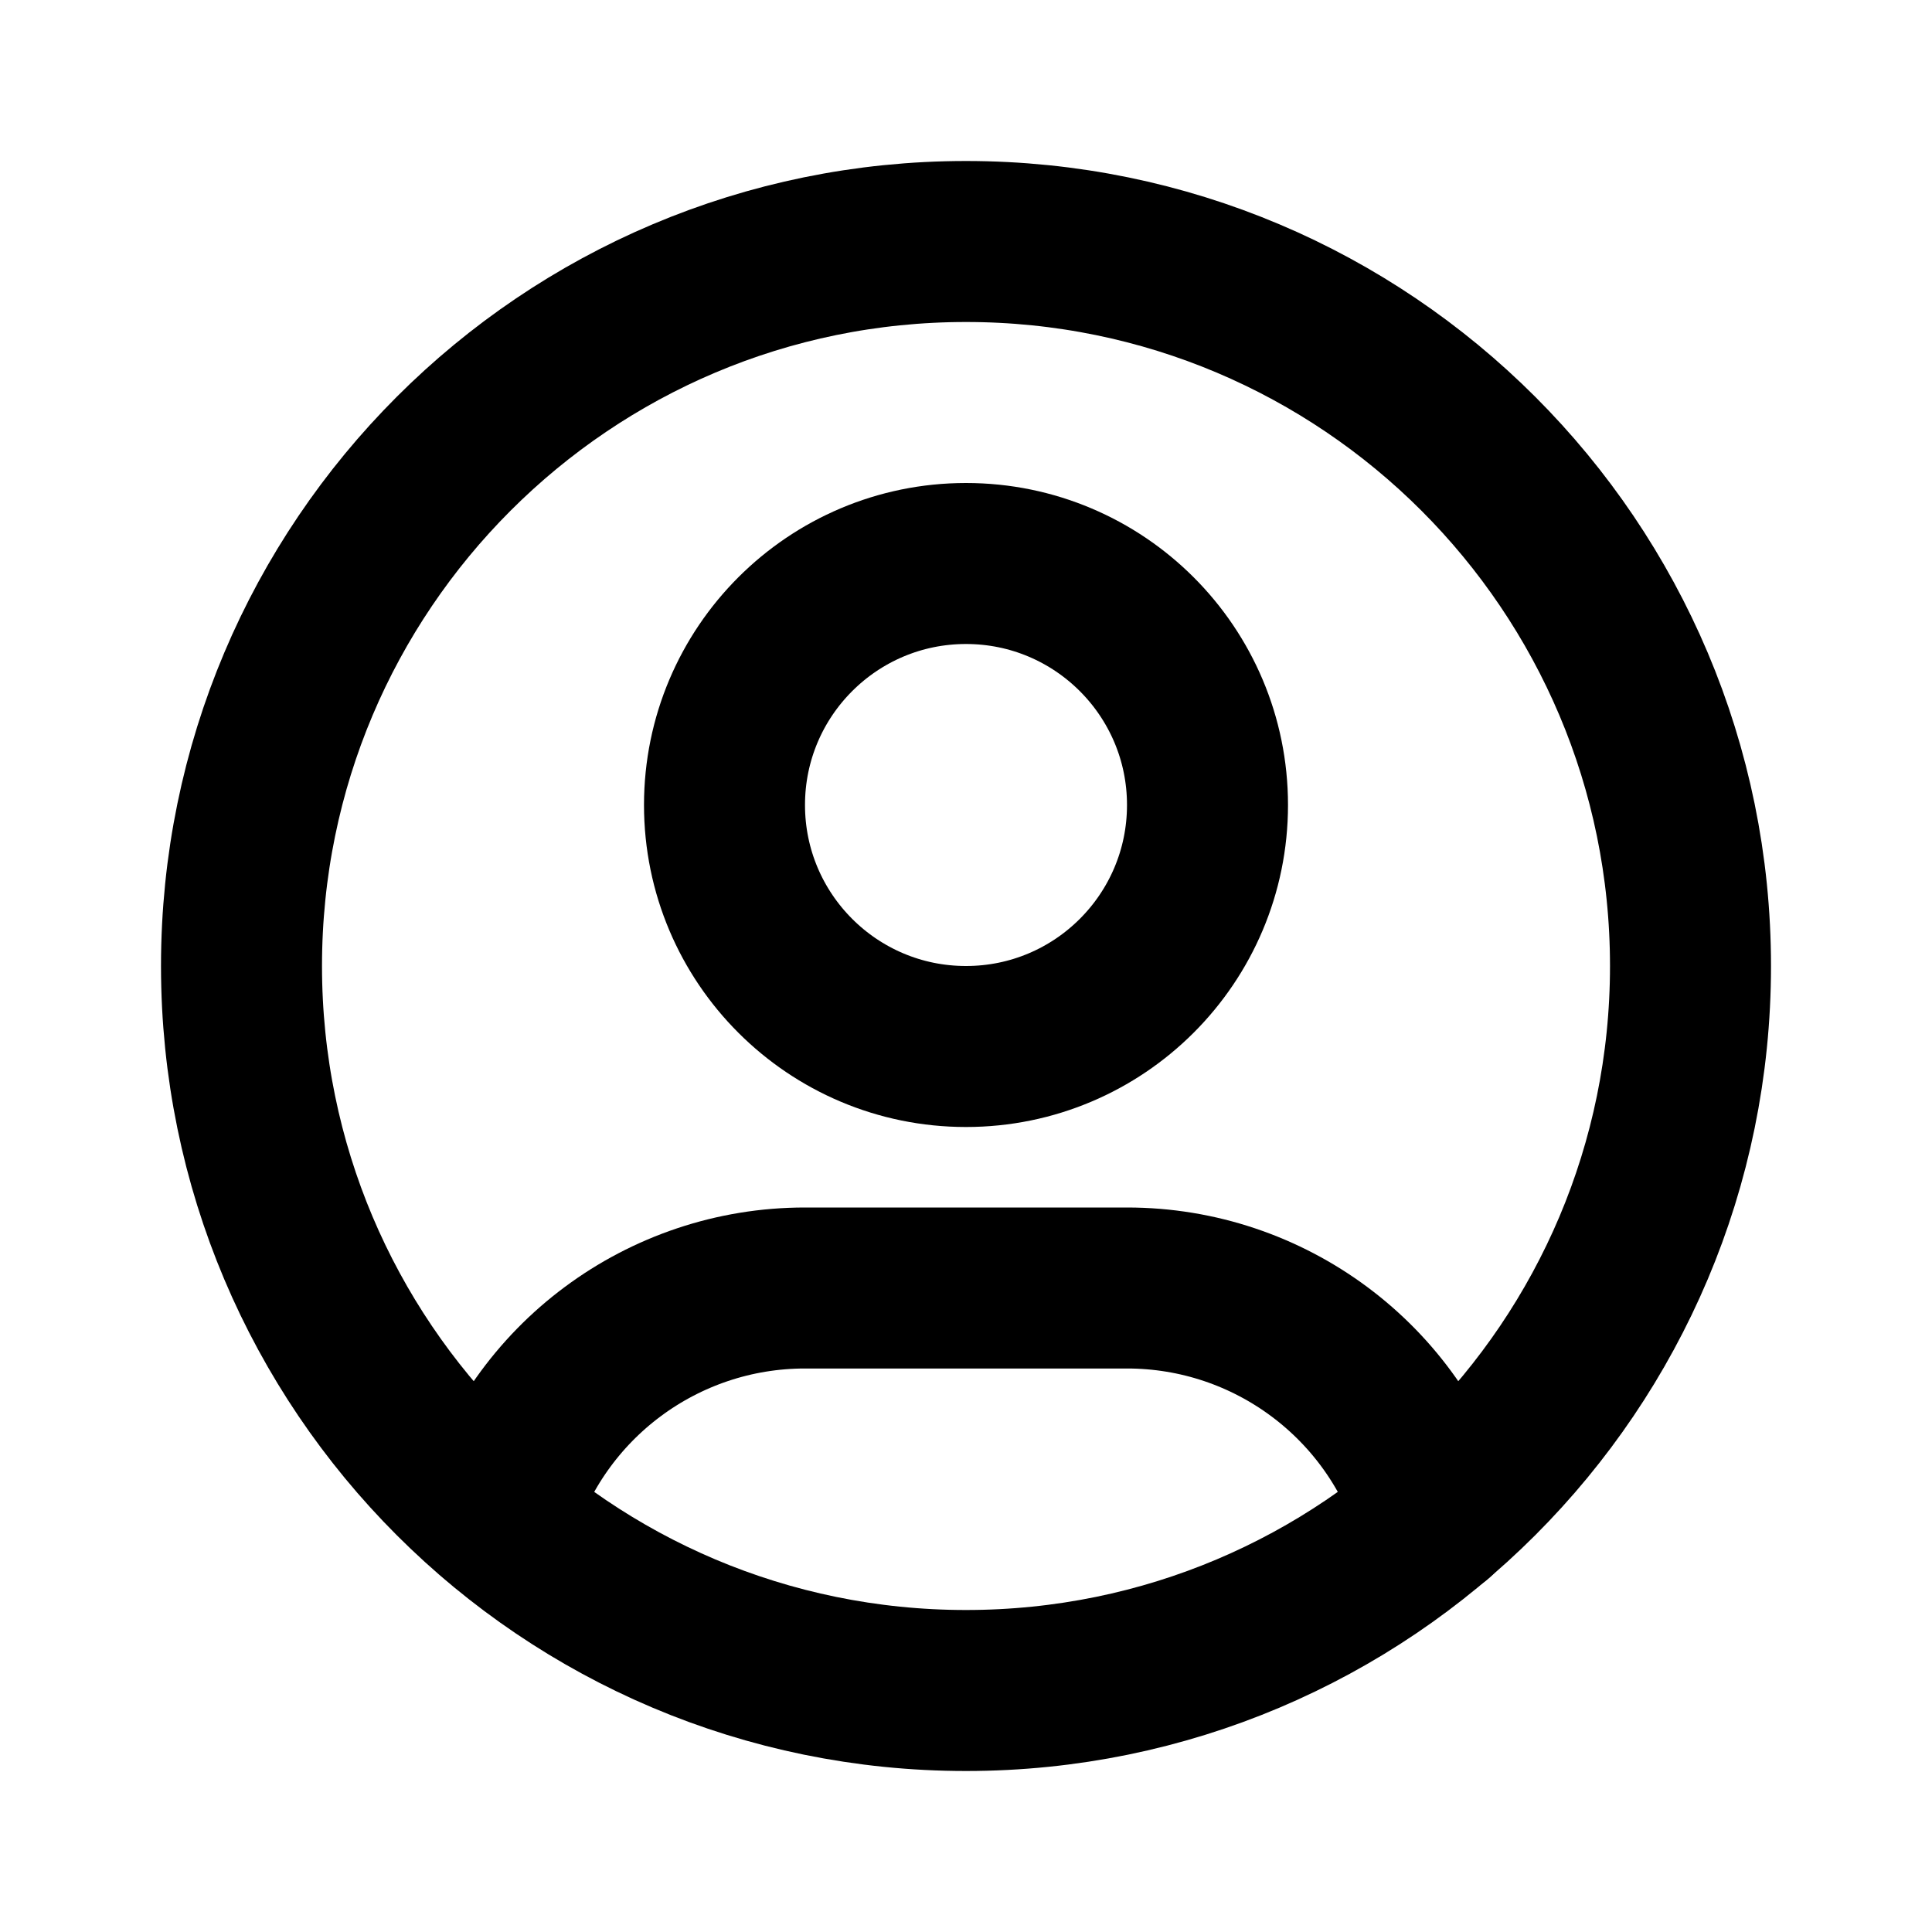
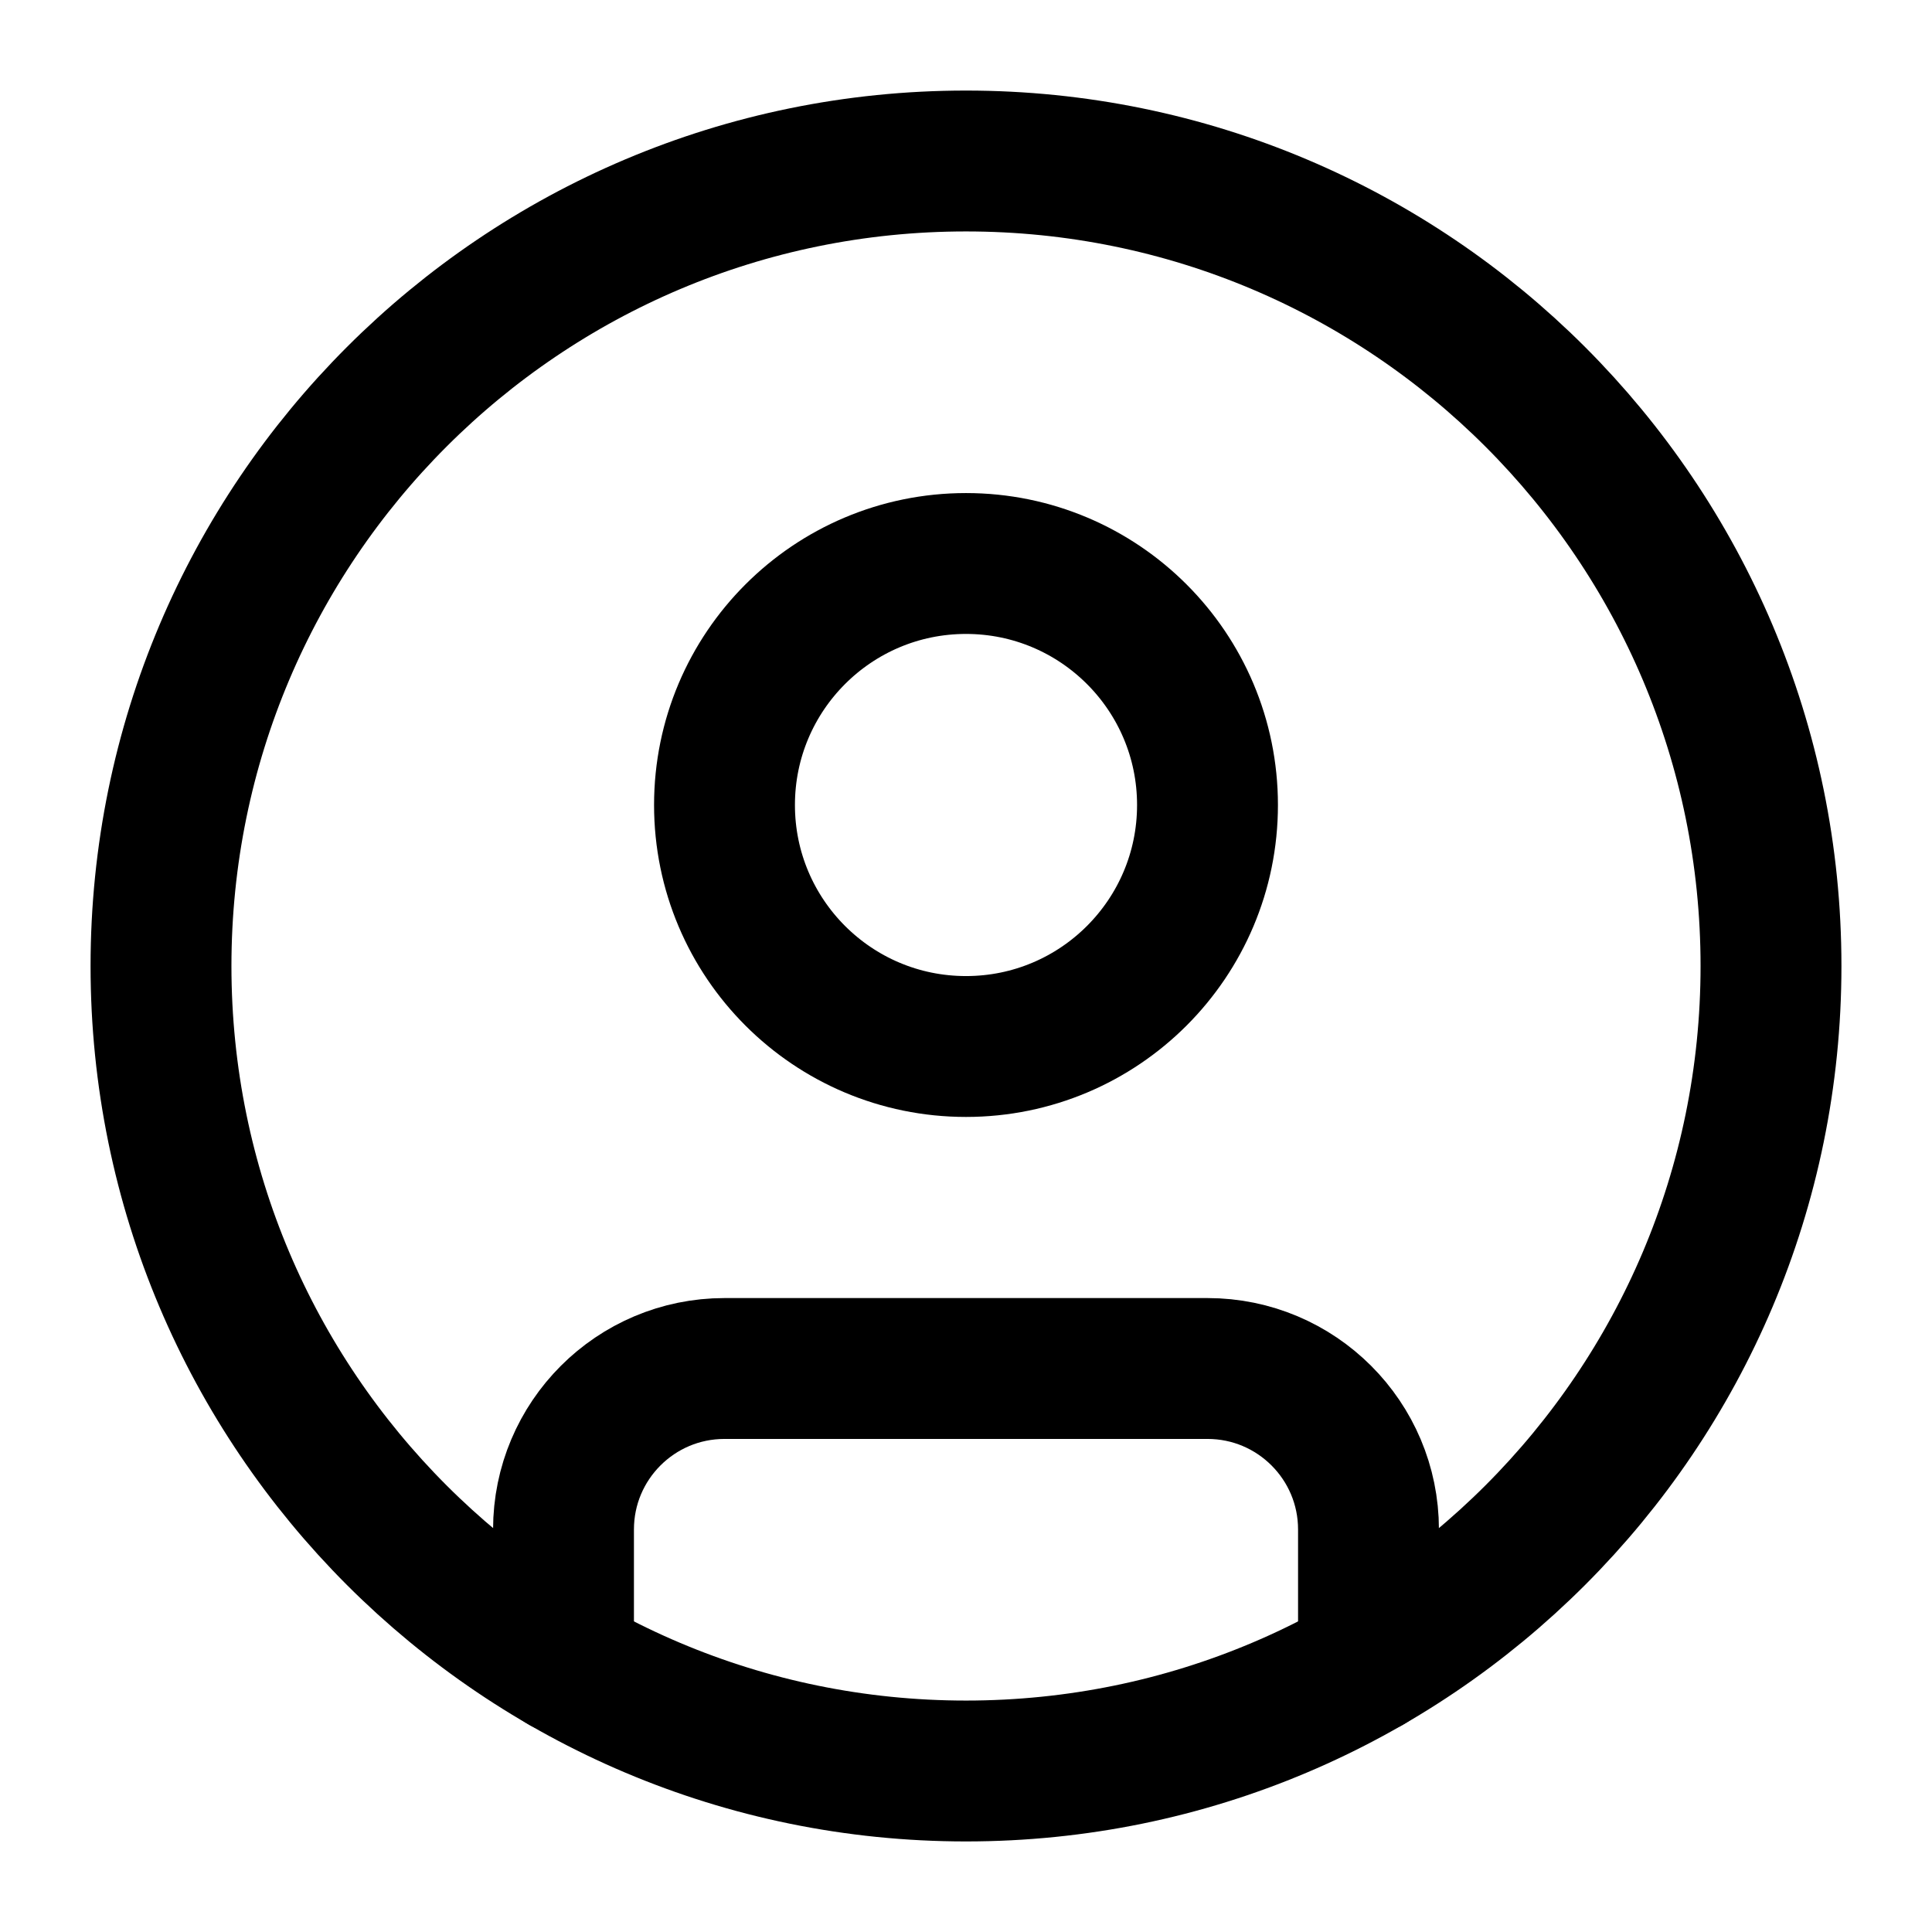
- <svg xmlns="http://www.w3.org/2000/svg" width="24" height="24" viewBox="0 0 24 24" fill="none" stroke="currentColor" stroke-width="2" stroke-linecap="round" stroke-linejoin="round" class="icon icon-tabler icons-tabler-outline icon-tabler-user-circle">
-   <path stroke="none" d="M0 0h24v24H0z" fill="none" />
-   <path d="M12 12m-9 0a9 9 0 1 0 18 0a9 9 0 1 0 -18 0" />
-   <path d="M12 10m-3 0a3 3 0 1 0 6 0a3 3 0 1 0 -6 0" />
-   <path d="M6.168 18.849a4 4 0 0 1 3.832 -2.849h4a4 4 0 0 1 3.834 2.855" />
+ <svg xmlns="http://www.w3.org/2000/svg" class="lucide lucide-user-circle" width="24" height="24" viewBox="0 0 24 24" fill="none" stroke="currentColor" stroke-width="1.75" stroke-linecap="round" stroke-linejoin="round">
+   <circle cx="12" cy="12" r="10" />
+   <circle cx="12" cy="10" r="3" />
+   <path d="M7 20.662V19a2 2 0 0 1 2-2h6a2 2 0 0 1 2 2v1.662" />
</svg>
